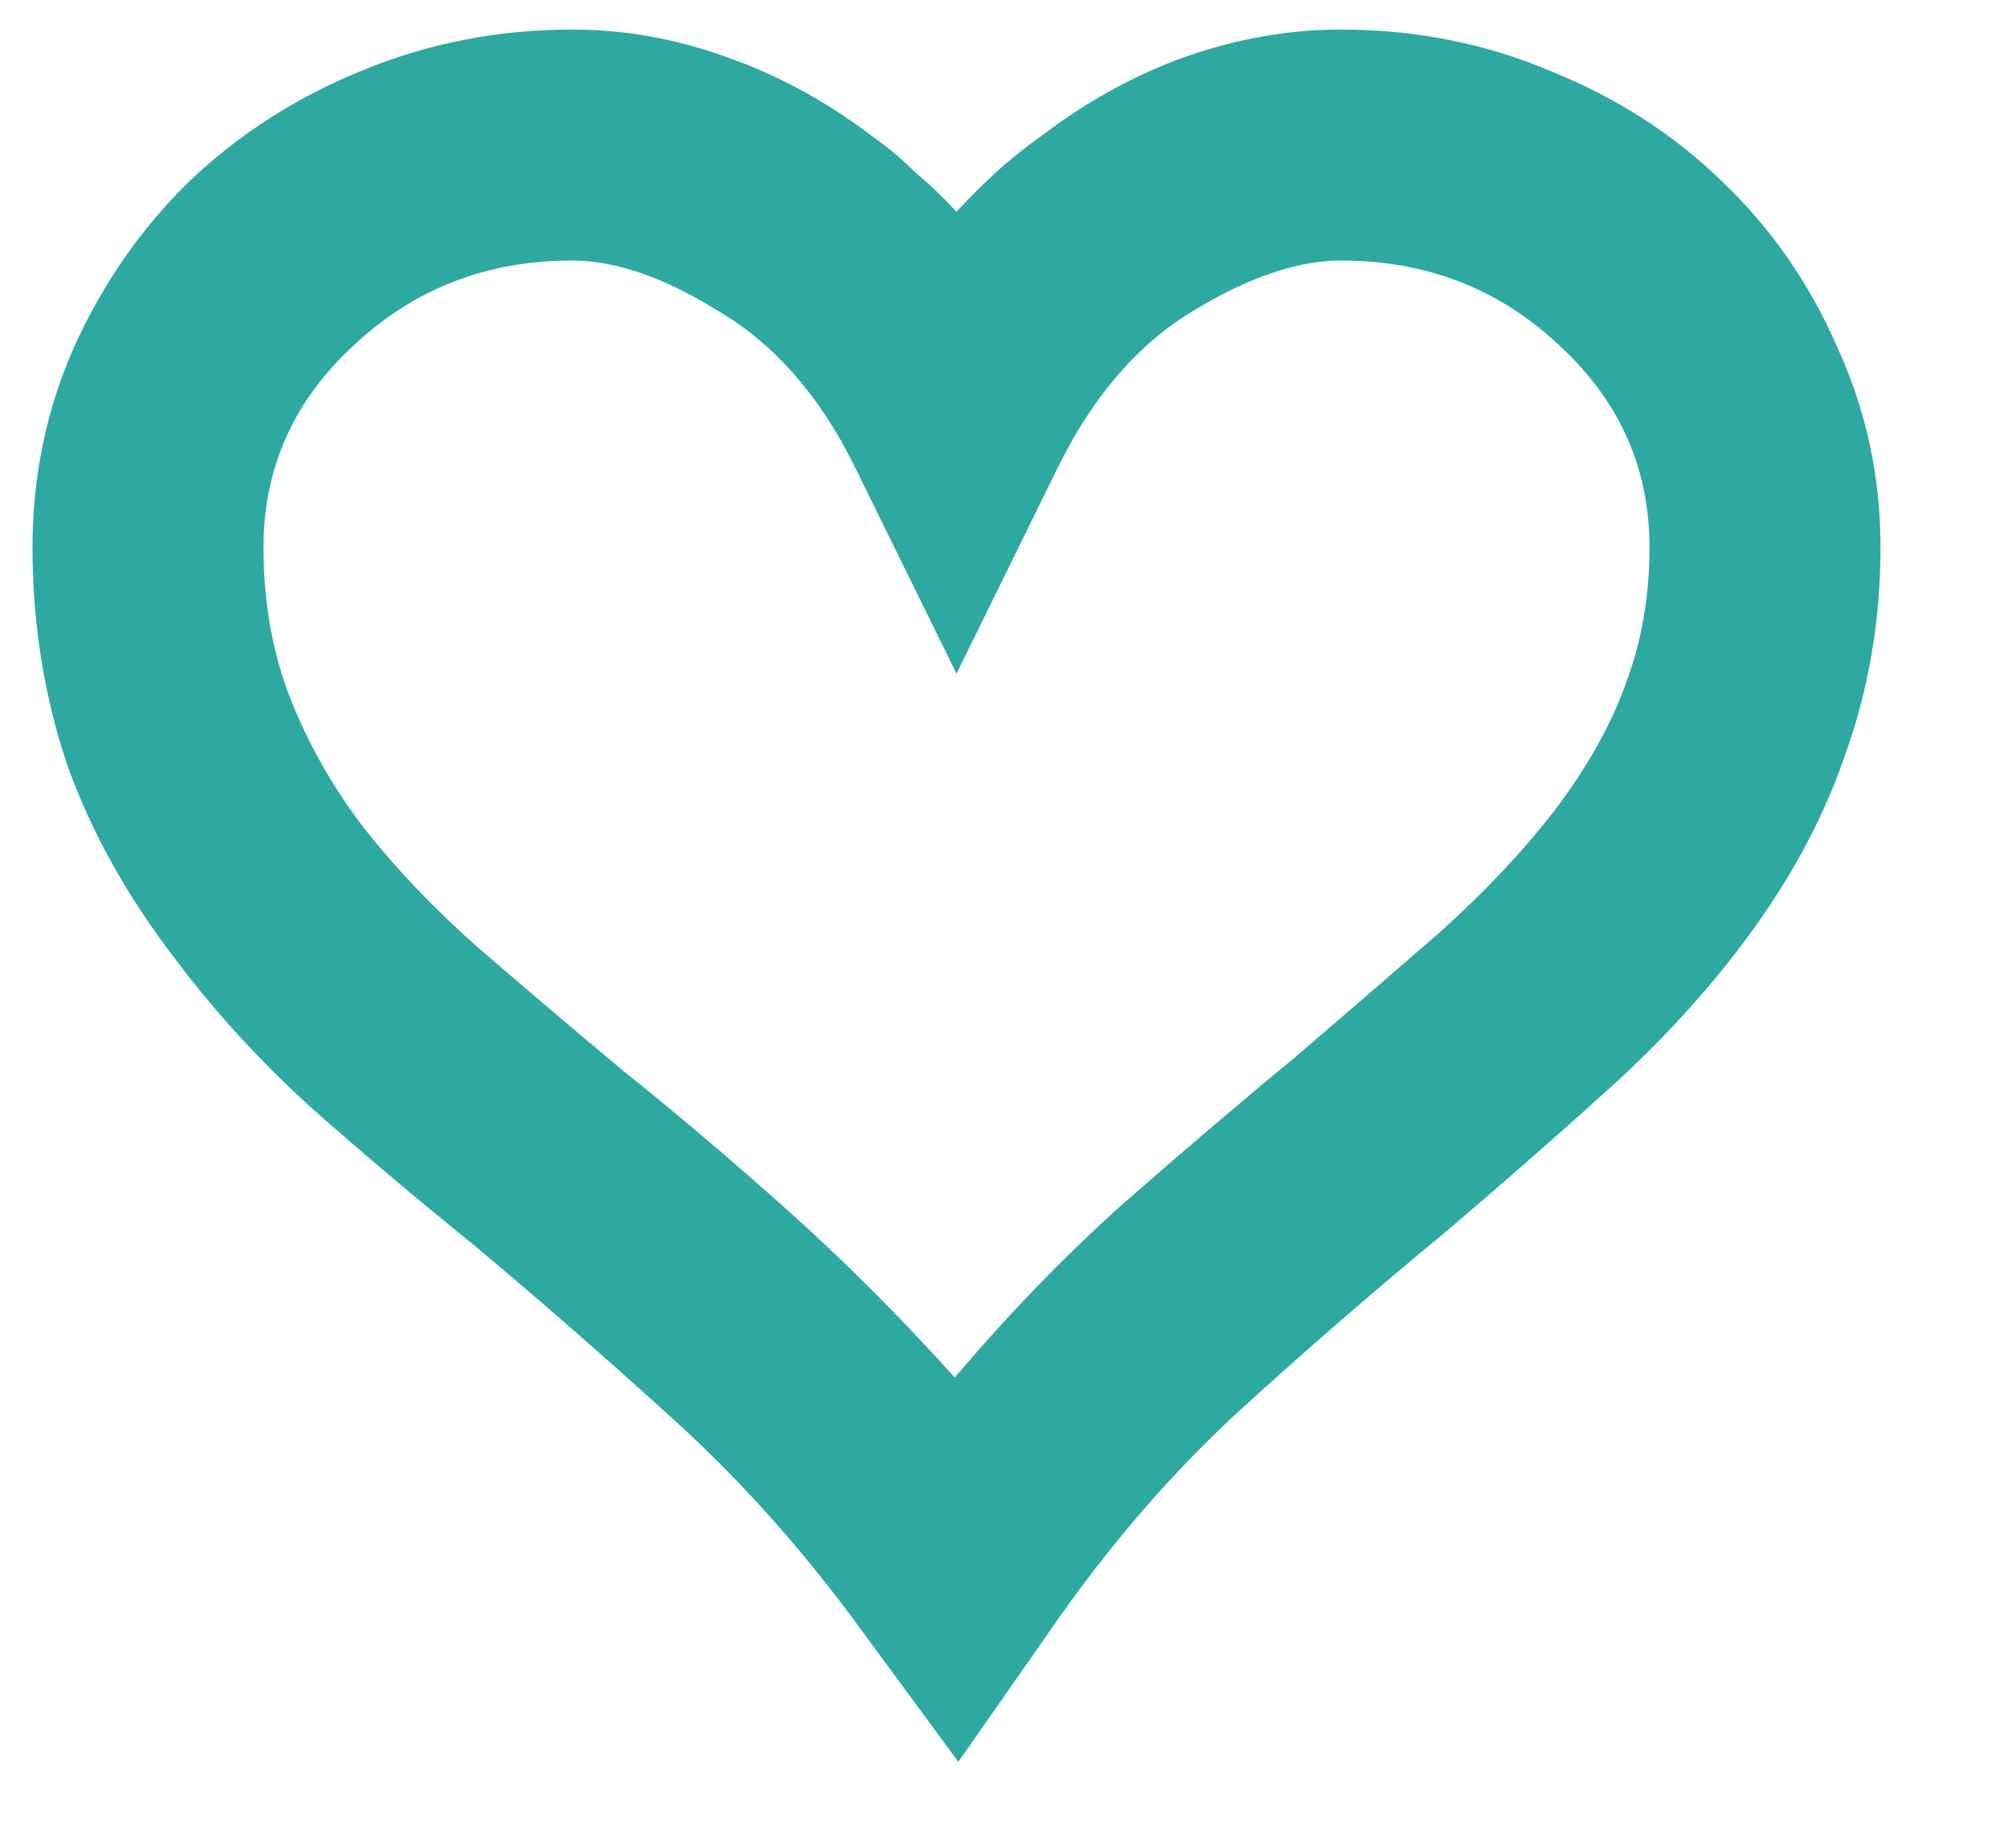
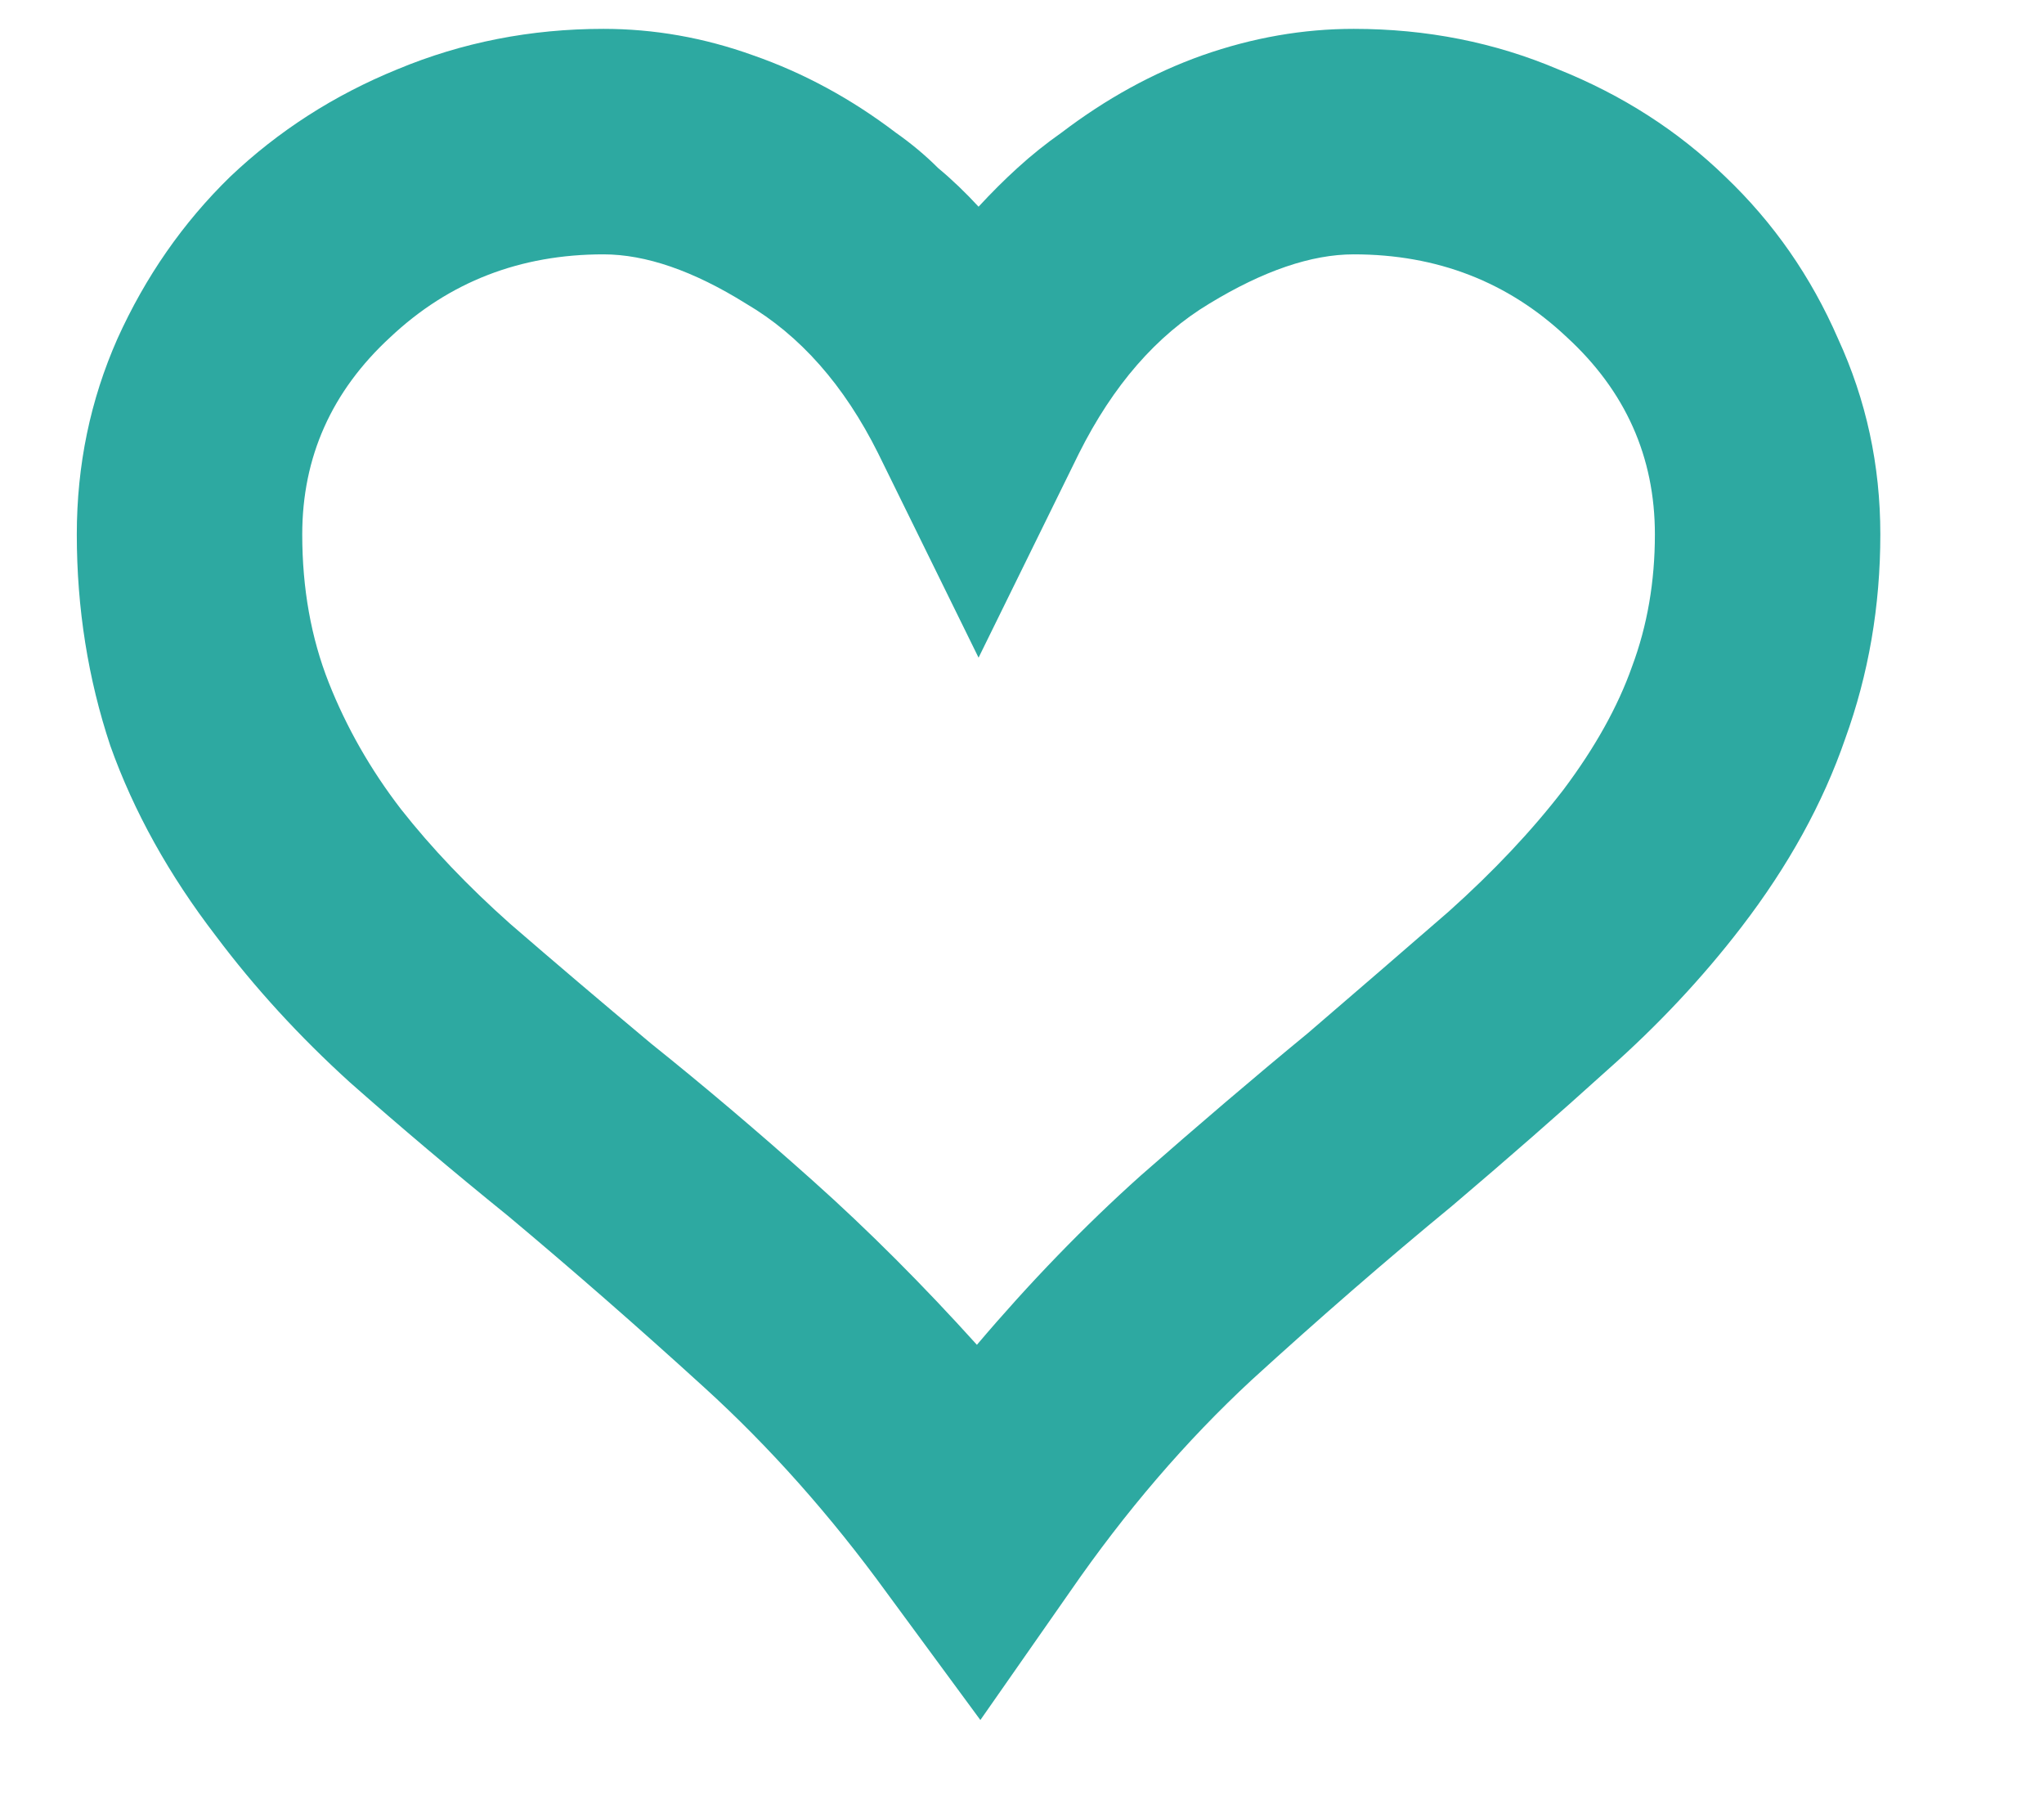
- <svg xmlns="http://www.w3.org/2000/svg" width="13" height="12" viewBox="0 0 13 12" fill="none">
+ <svg xmlns="http://www.w3.org/2000/svg" width="17" height="15" viewBox="0 0 13 12" fill="none">
  <path d="M6.223 11.442L5.602 10.598C5.227 10.082 4.821 9.625 4.383 9.227C3.946 8.829 3.512 8.45 3.082 8.09C2.715 7.793 2.364 7.497 2.028 7.2C1.692 6.895 1.395 6.571 1.137 6.227C0.825 5.821 0.59 5.399 0.434 4.961C0.286 4.516 0.211 4.047 0.211 3.555C0.211 3.094 0.301 2.661 0.481 2.254C0.668 1.84 0.918 1.481 1.231 1.176C1.551 0.872 1.922 0.633 2.344 0.461C2.774 0.282 3.231 0.192 3.715 0.192C4.051 0.192 4.383 0.25 4.711 0.368C5.047 0.485 5.364 0.657 5.661 0.883C5.762 0.954 5.856 1.032 5.942 1.118C6.036 1.196 6.125 1.282 6.211 1.375C6.297 1.282 6.383 1.196 6.469 1.118C6.563 1.032 6.661 0.954 6.762 0.883C7.059 0.657 7.371 0.485 7.7 0.368C8.036 0.25 8.371 0.192 8.707 0.192C9.192 0.192 9.645 0.282 10.067 0.461C10.496 0.633 10.867 0.872 11.18 1.176C11.5 1.481 11.75 1.84 11.93 2.254C12.117 2.661 12.211 3.094 12.211 3.555C12.211 4.032 12.133 4.485 11.977 4.915C11.829 5.344 11.598 5.762 11.286 6.168C11.028 6.504 10.731 6.821 10.395 7.118C10.067 7.415 9.723 7.715 9.364 8.02C8.918 8.387 8.473 8.774 8.028 9.18C7.59 9.586 7.188 10.055 6.821 10.586L6.223 11.442ZM3.715 1.692C3.161 1.692 2.688 1.875 2.297 2.243C1.907 2.602 1.711 3.04 1.711 3.555C1.711 3.915 1.77 4.243 1.887 4.54C2.004 4.836 2.164 5.118 2.368 5.383C2.571 5.641 2.813 5.895 3.094 6.145C3.383 6.395 3.696 6.661 4.032 6.942C4.383 7.223 4.743 7.528 5.11 7.856C5.477 8.184 5.84 8.547 6.2 8.946C6.551 8.532 6.914 8.157 7.289 7.821C7.672 7.485 8.043 7.168 8.403 6.872C8.731 6.59 9.043 6.321 9.34 6.063C9.637 5.797 9.891 5.528 10.102 5.254C10.313 4.973 10.465 4.7 10.559 4.434C10.661 4.161 10.711 3.868 10.711 3.555C10.711 3.04 10.516 2.602 10.125 2.243C9.735 1.875 9.262 1.692 8.707 1.692C8.426 1.692 8.106 1.801 7.746 2.02C7.395 2.231 7.106 2.563 6.879 3.016L6.211 4.375L5.543 3.016C5.317 2.563 5.024 2.231 4.664 2.02C4.313 1.801 3.996 1.692 3.715 1.692Z" fill="#2DA9A1" />
</svg>
